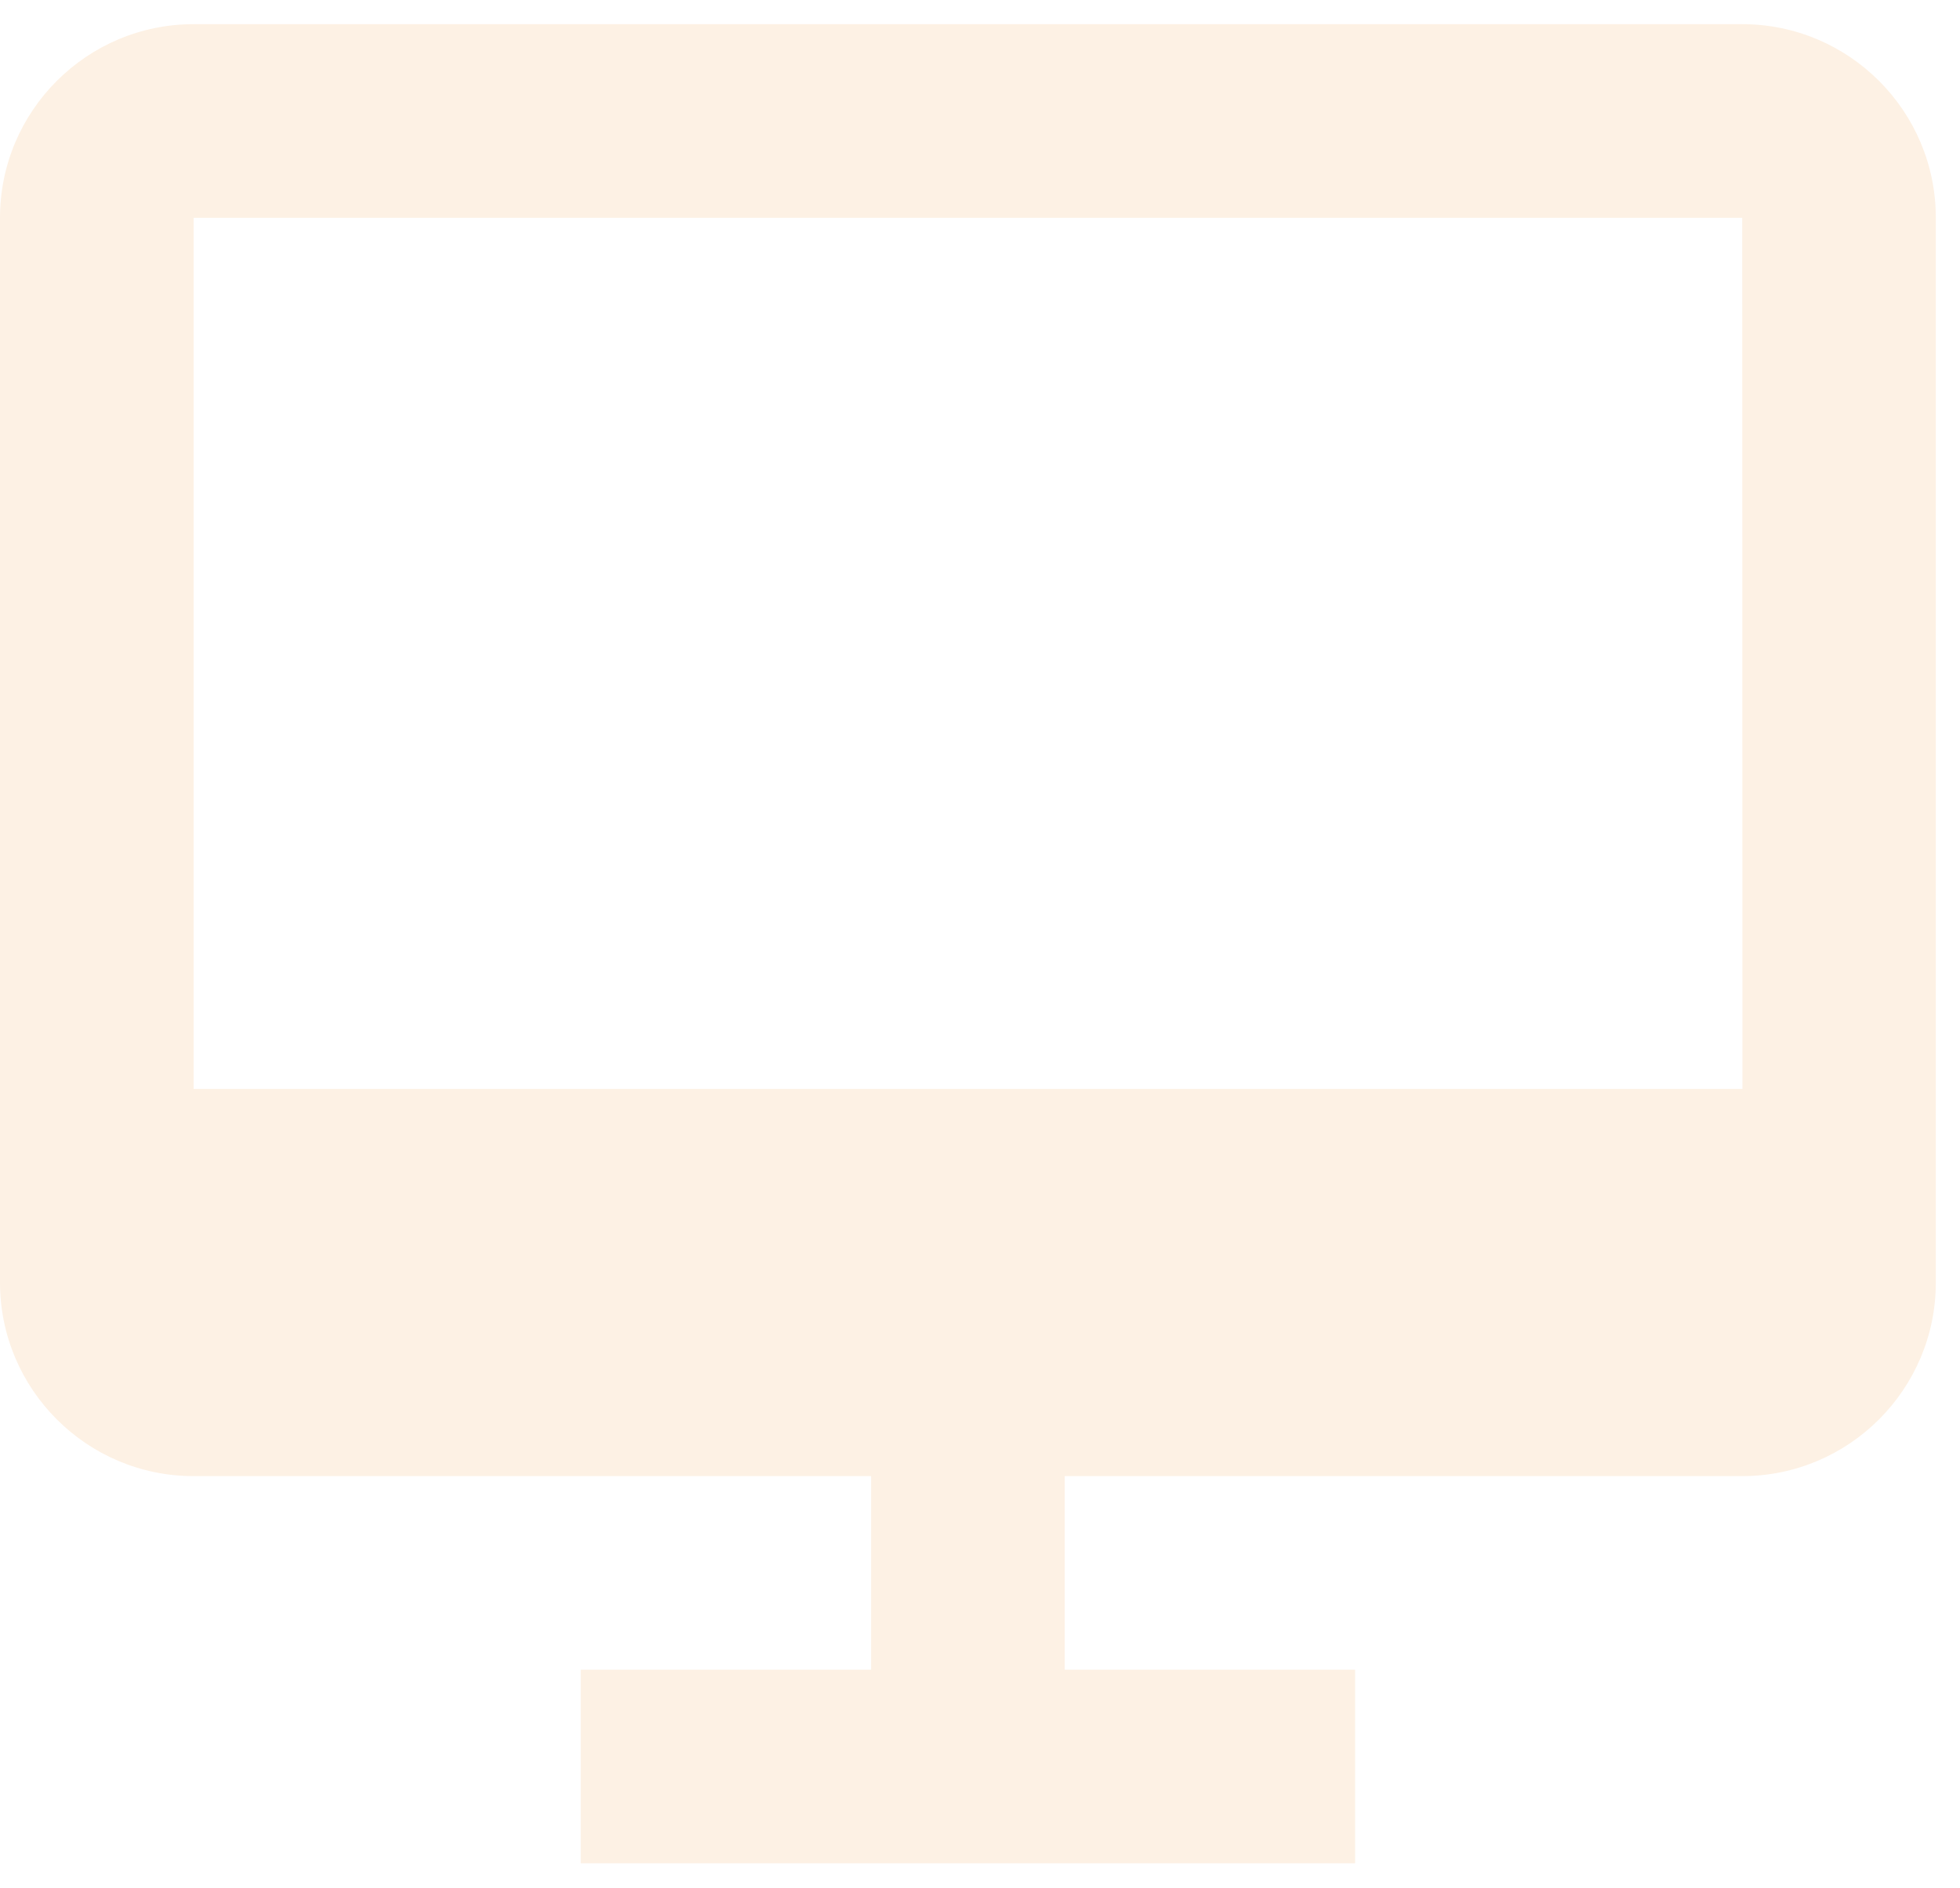
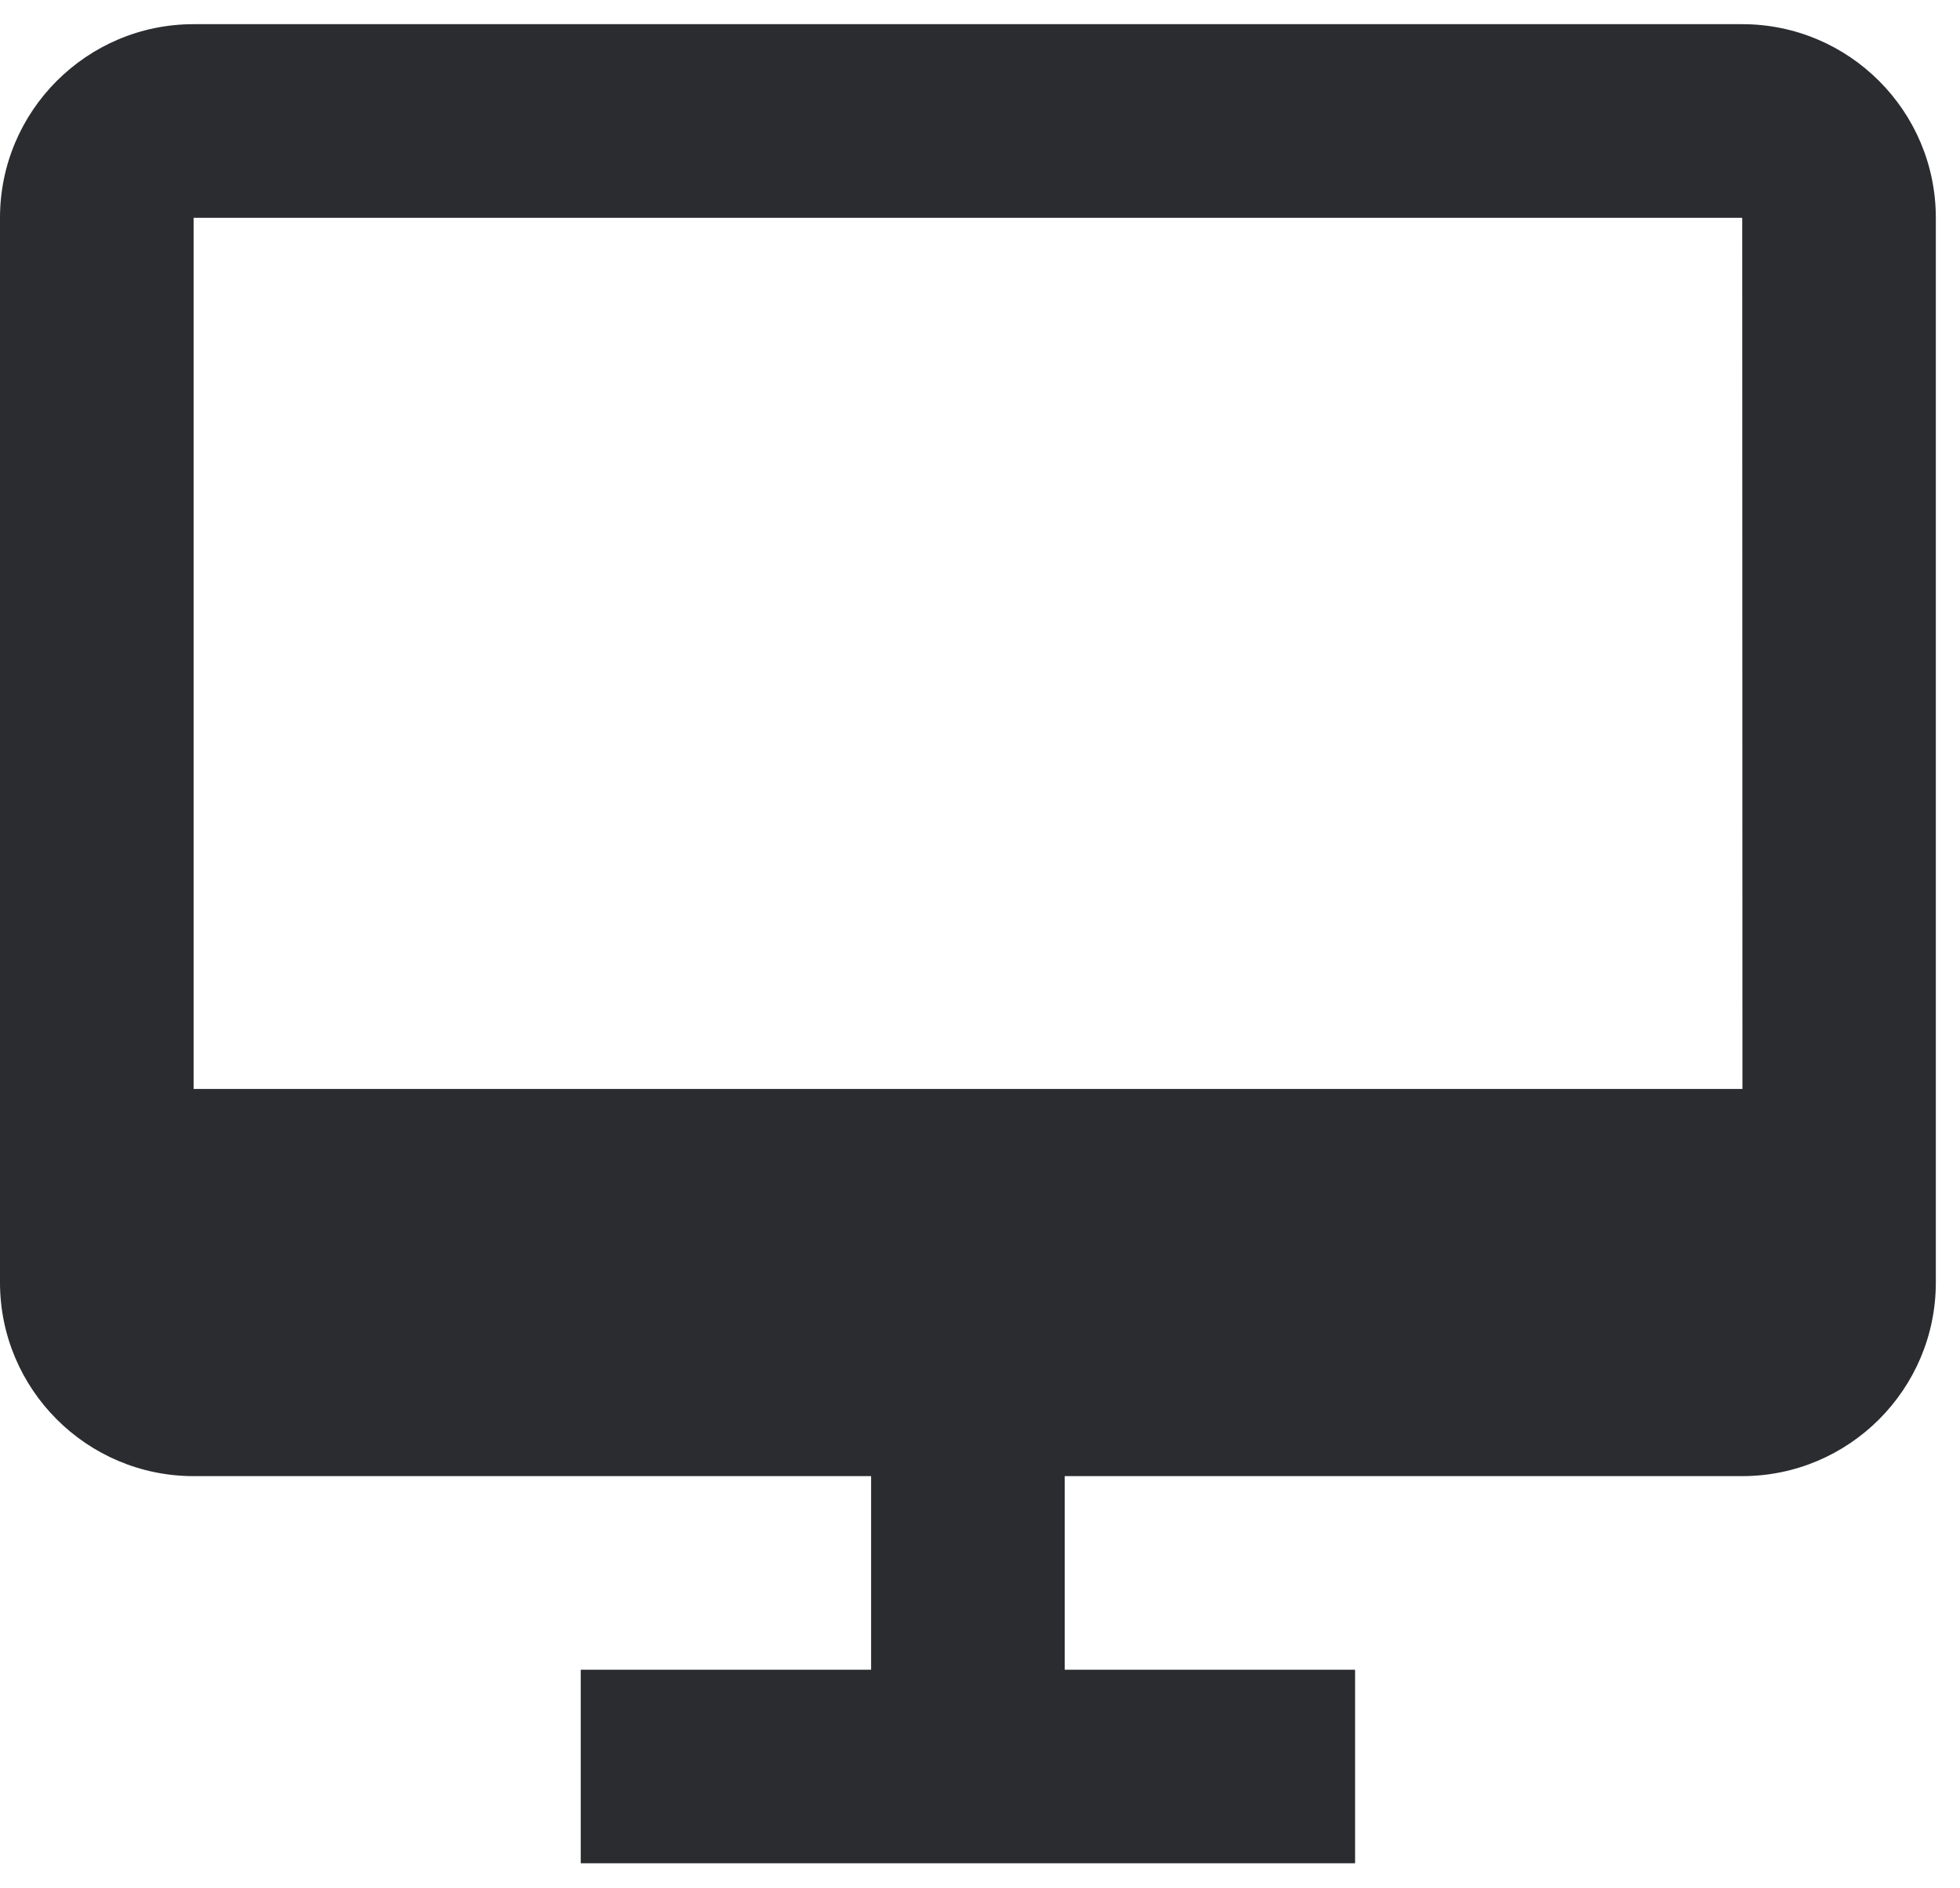
<svg xmlns="http://www.w3.org/2000/svg" width="27" height="26" viewBox="0 0 27 26" fill="none">
-   <path d="M24 0.333H2.667C1.196 0.333 0 1.529 0 3V17.666C0 19.137 1.196 20.333 2.667 20.333H12V23H8V25.666H18.667V23H14.667V20.333H24C25.471 20.333 26.667 19.137 26.667 17.666V3C26.667 1.529 25.471 0.333 24 0.333ZM2.667 15V3H24L24.003 15H2.667Z" fill="#FDF1E4" />
+   <path d="M24 0.333H2.667C1.196 0.333 0 1.529 0 3V17.666C0 19.137 1.196 20.333 2.667 20.333H12V23H8V25.666H18.667V23H14.667V20.333H24C25.471 20.333 26.667 19.137 26.667 17.666V3C26.667 1.529 25.471 0.333 24 0.333ZM2.667 15V3H24L24.003 15H2.667Z" fill="#2B2C30" />
</svg>
